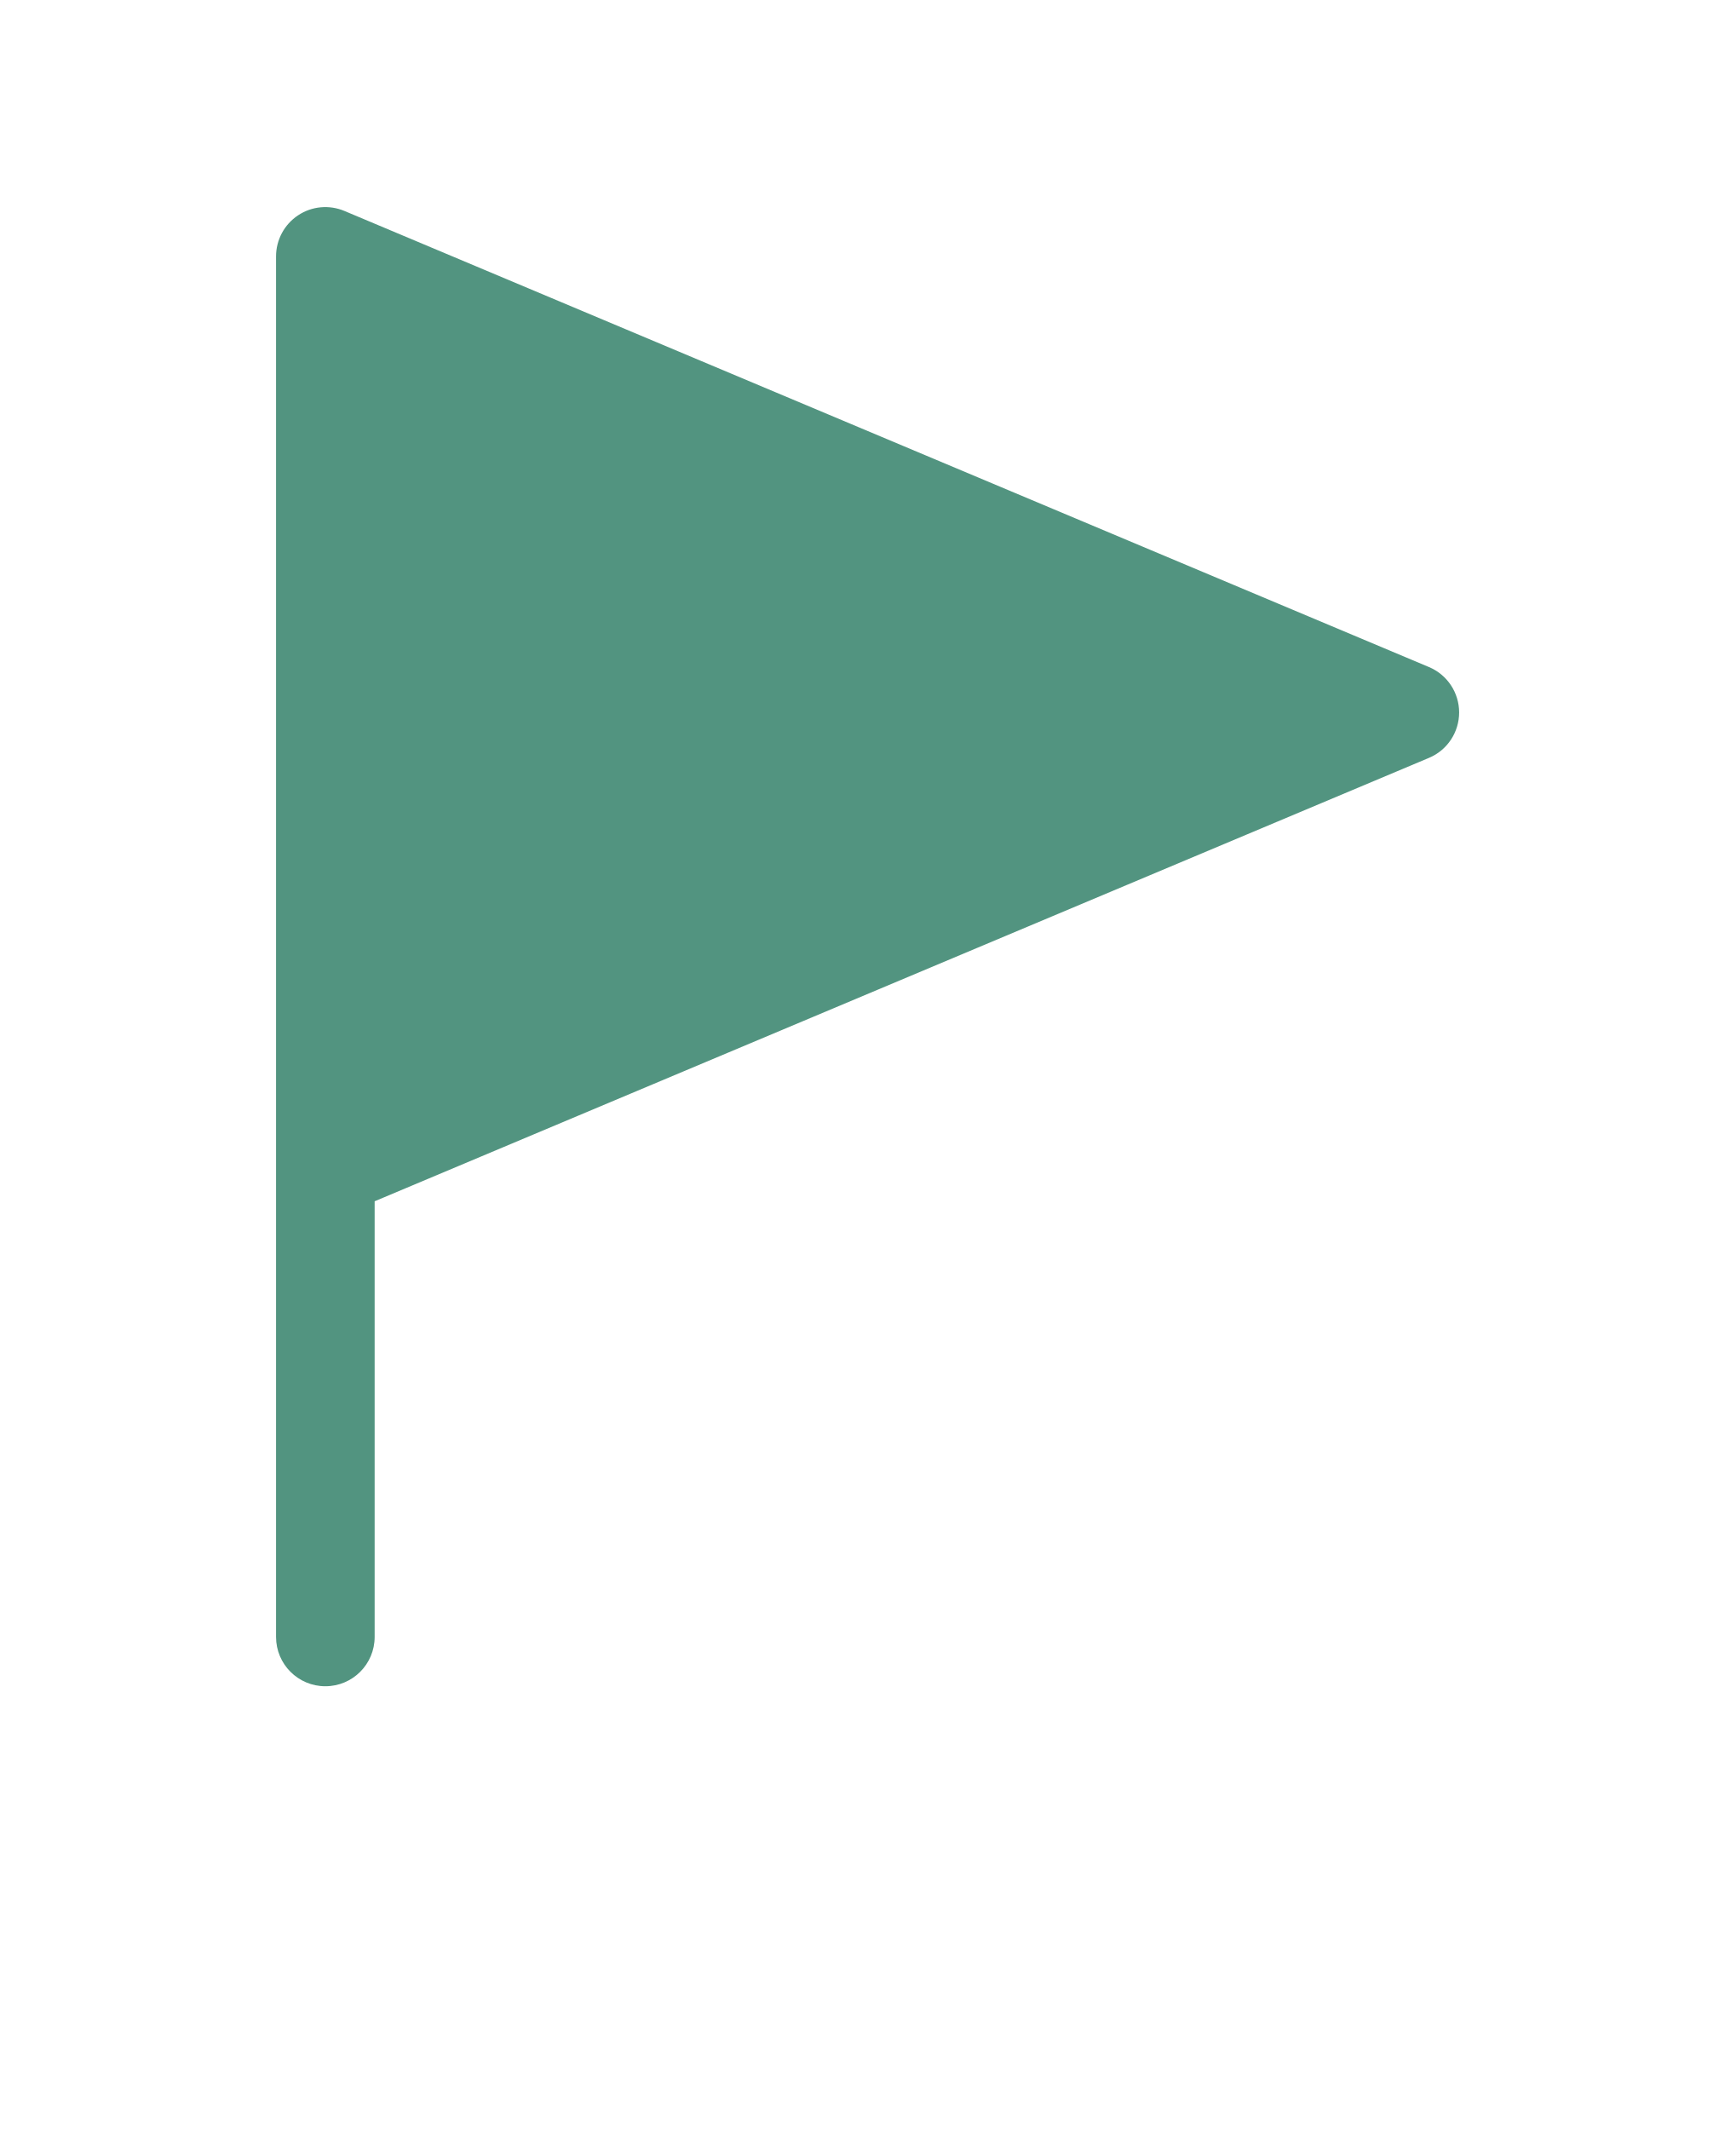
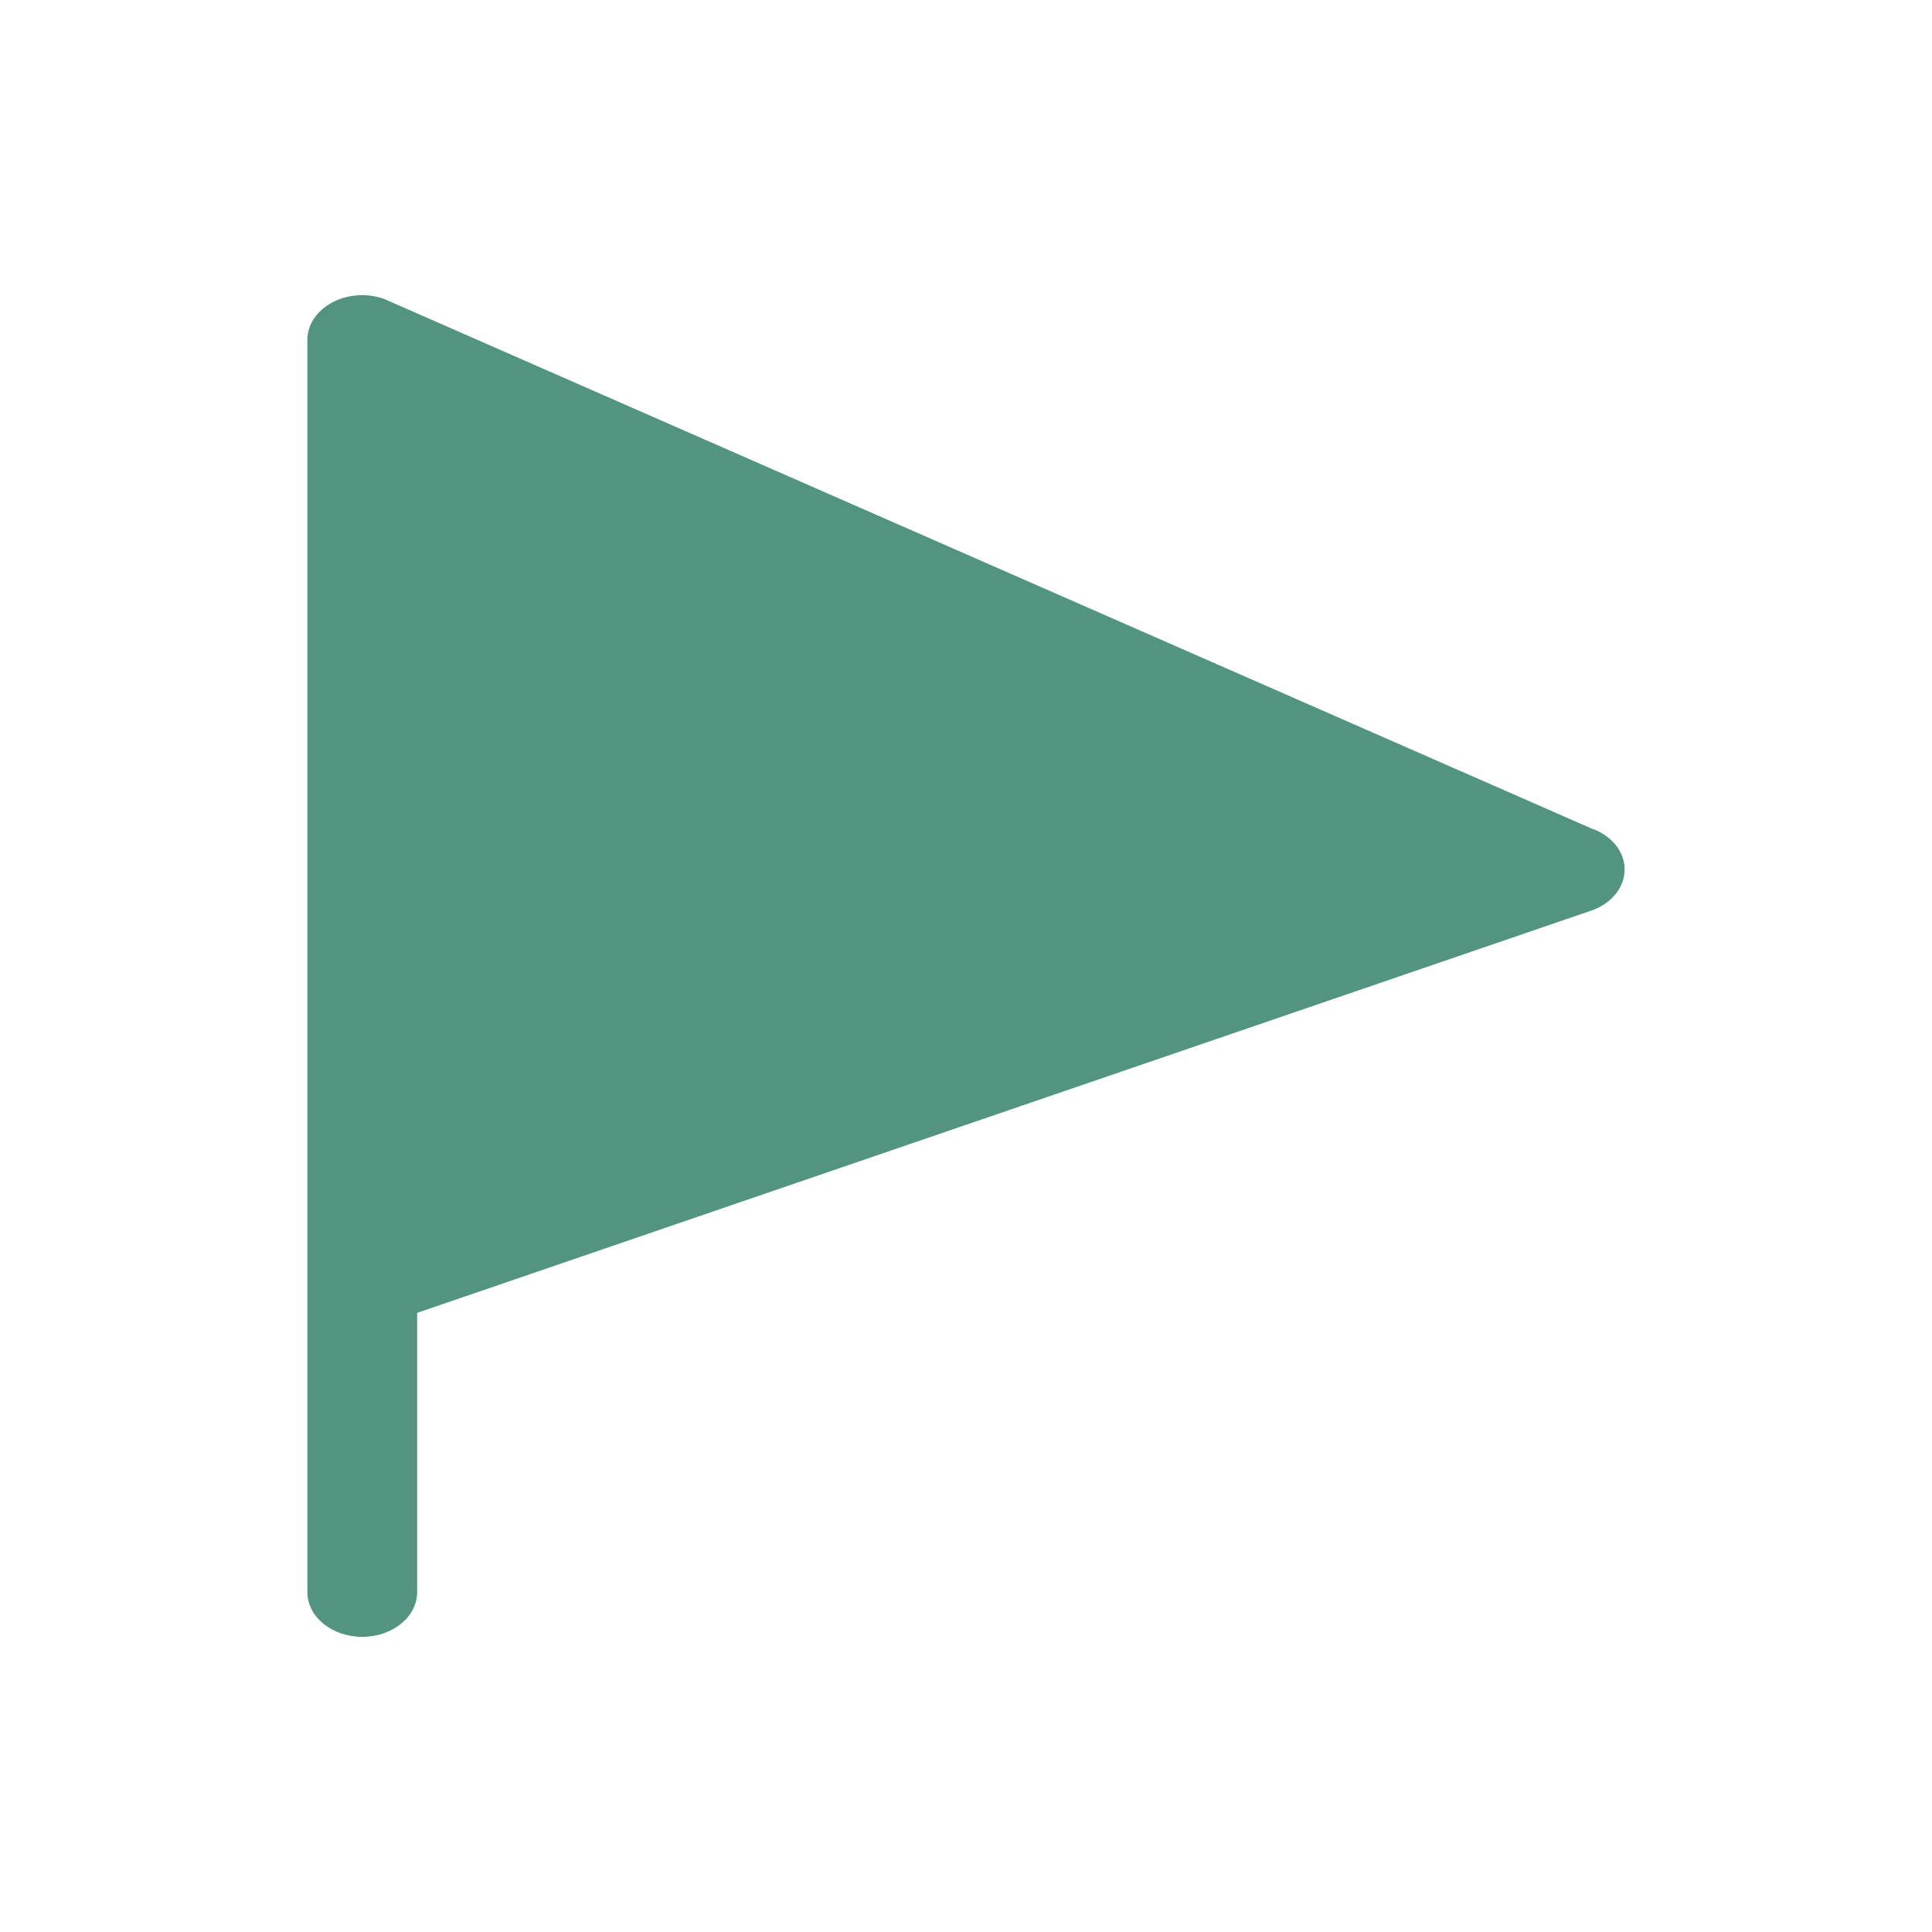
- <svg xmlns="http://www.w3.org/2000/svg" version="1.1" viewBox="-5.0 -10.0 110.0 135.0" fill="#529480">
-   <path d="m16.836 3.371c-0.965-0.406-2.07-0.305-2.941 0.277-0.871 0.578-1.395 1.555-1.395 2.602v87.5c0 1.727 1.398 3.125 3.125 3.125s3.125-1.398 3.125-3.125v-27.613l66.836-28.102c1.16-0.484 1.914-1.621 1.914-2.879s-0.754-2.394-1.914-2.879z" />
+ <svg xmlns="http://www.w3.org/2000/svg" width="100" height="100" viewBox="0 0 100 100" fill="#529480">
+   <path d="M19.851 15.46C18.974 15.159 17.969 15.234 17.177 15.665C16.385 16.093 15.909 16.817 15.909 17.592V82.407C15.909 83.686 17.18 84.722 18.75 84.722C20.32 84.722 21.591 83.686 21.591 82.407V67.953C45.319 59.824 58.623 55.266 82.351 47.137C83.406 46.778 84.091 45.936 84.091 45.004C84.091 44.073 83.406 43.231 82.351 42.872L19.851 15.46Z" />
</svg>
